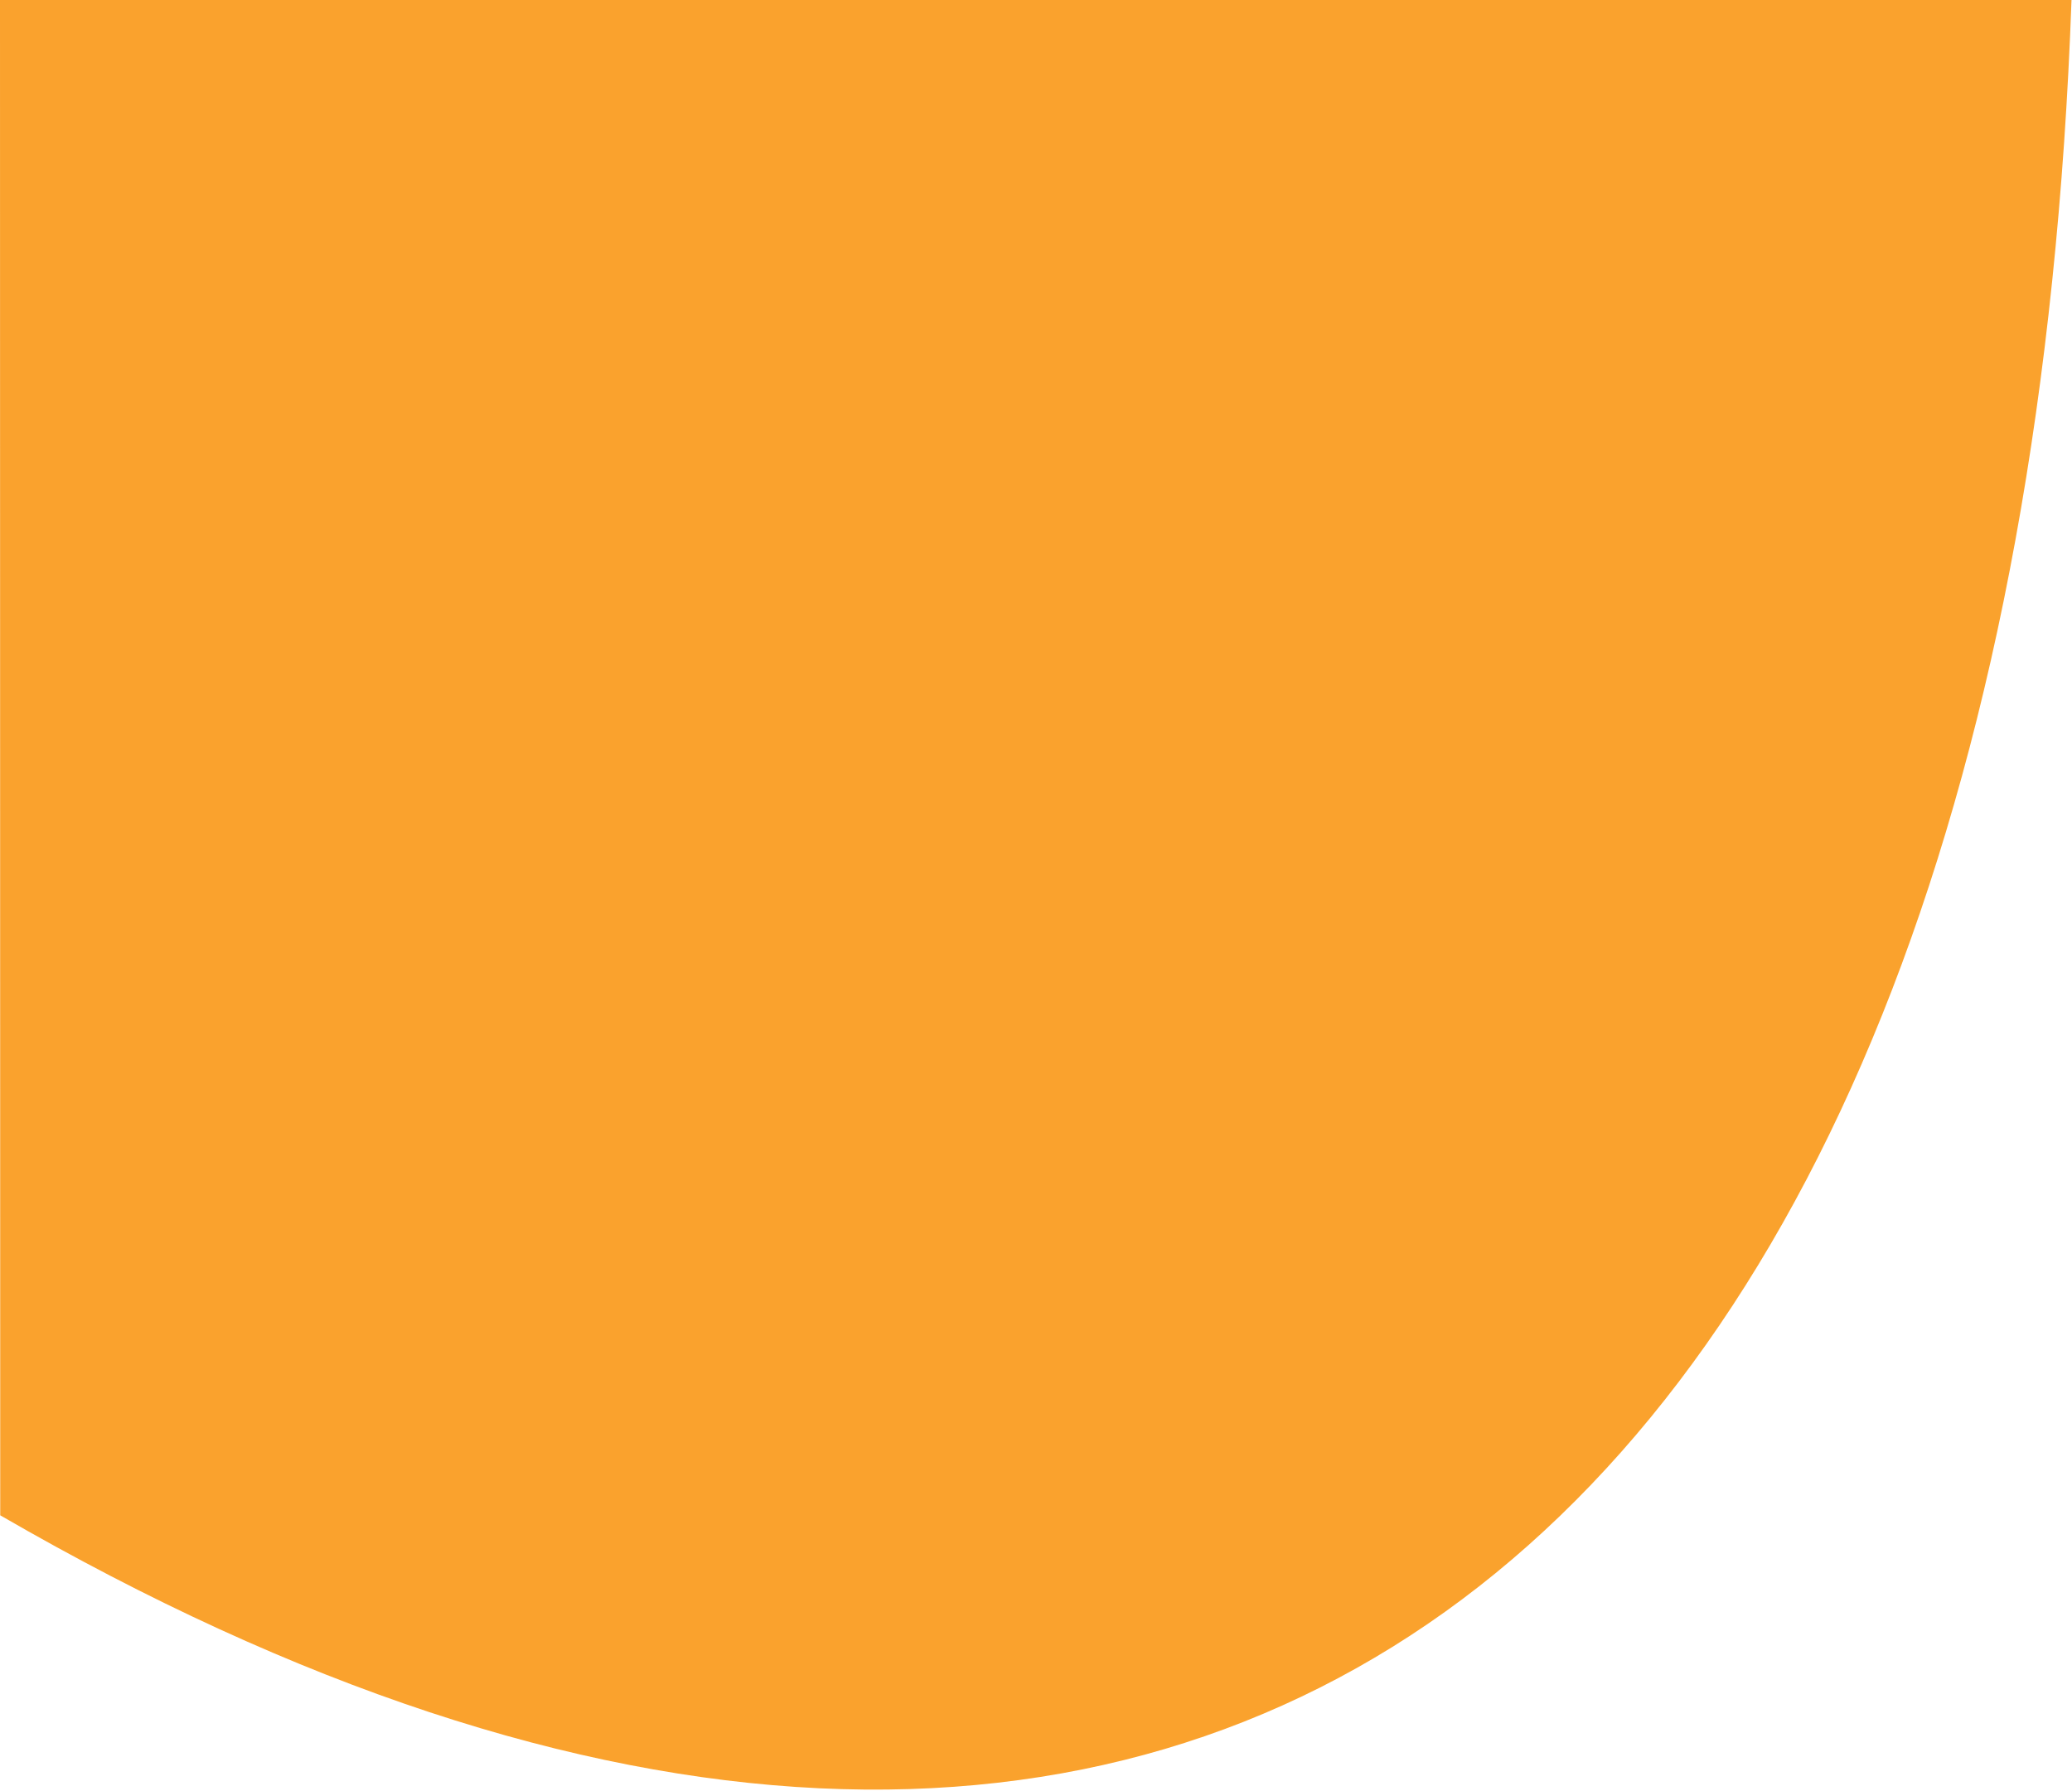
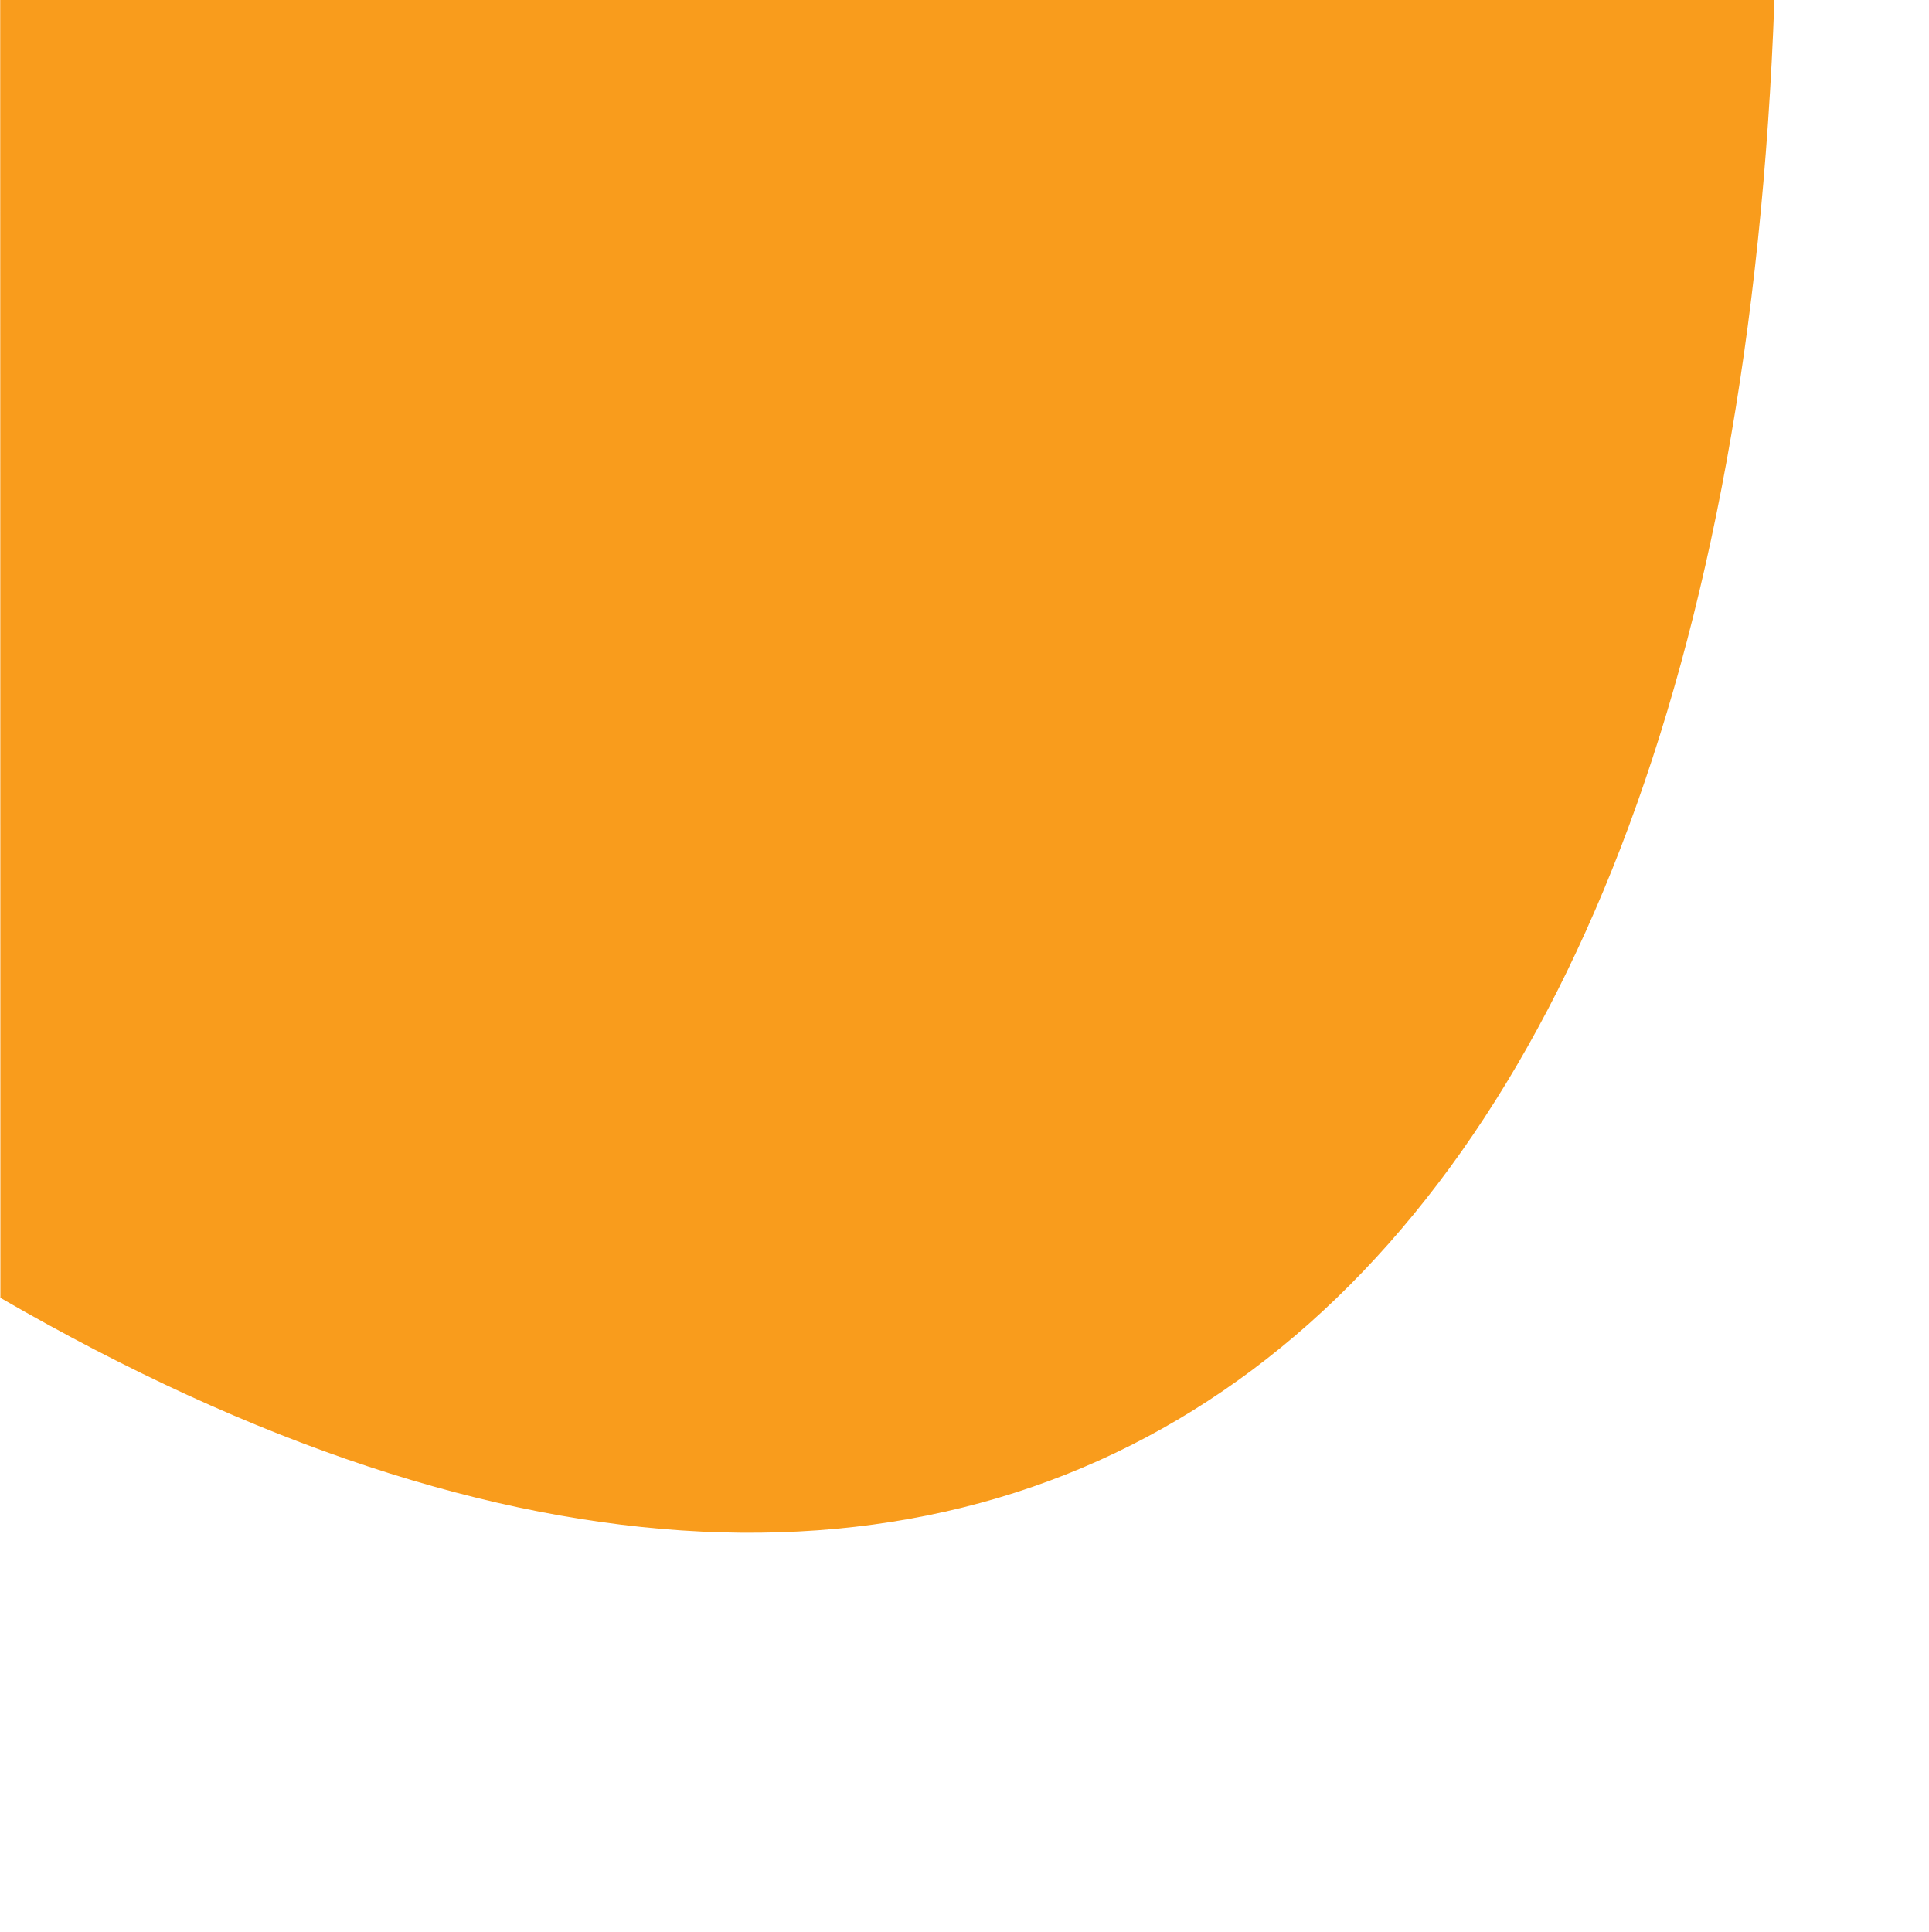
- <svg xmlns="http://www.w3.org/2000/svg" width="100%" height="100%" viewBox="0 0 2346 2027" version="1.1" xml:space="preserve" style="fill-rule:evenodd;clip-rule:evenodd;stroke-linejoin:round;stroke-miterlimit:2;">
-   <g transform="matrix(1,0,0,1,-0.260404,-7438.87)">
-     <g transform="matrix(1,0,0,0.773093,0,7438.87)">
-       <g transform="matrix(1,0,0,-1.29351,0.260404,12922.2)">
-         <path d="M0.26,8274.3C1349.9,7492.98 2282.67,8229.9 2345.45,9990.07L0,9990.07L0.26,8274.3" style="fill:rgb(250,162,45);" />
-       </g>
-     </g>
+ <svg xmlns="http://www.w3.org/2000/svg" width="100%" height="100%" viewBox="0 0 612 613" version="1.1" xml:space="preserve" style="fill-rule:evenodd;clip-rule:evenodd;stroke-linejoin:round;stroke-miterlimit:2;">
+   <rect id="OverlayBubbles" x="0" y="0" width="612" height="612.29" style="fill:none;" />
+   <clipPath id="_clip1">
+     <rect x="0" y="0" width="612" height="612.29" />
+   </clipPath>
+   <g clip-path="url(#_clip1)">
+     <path d="M0.125,411.786c323.912,187.517 547.777,10.657 562.846,-411.786l-562.909,0l0.063,411.786" style="fill:#f99c1c;" />
  </g>
</svg>
